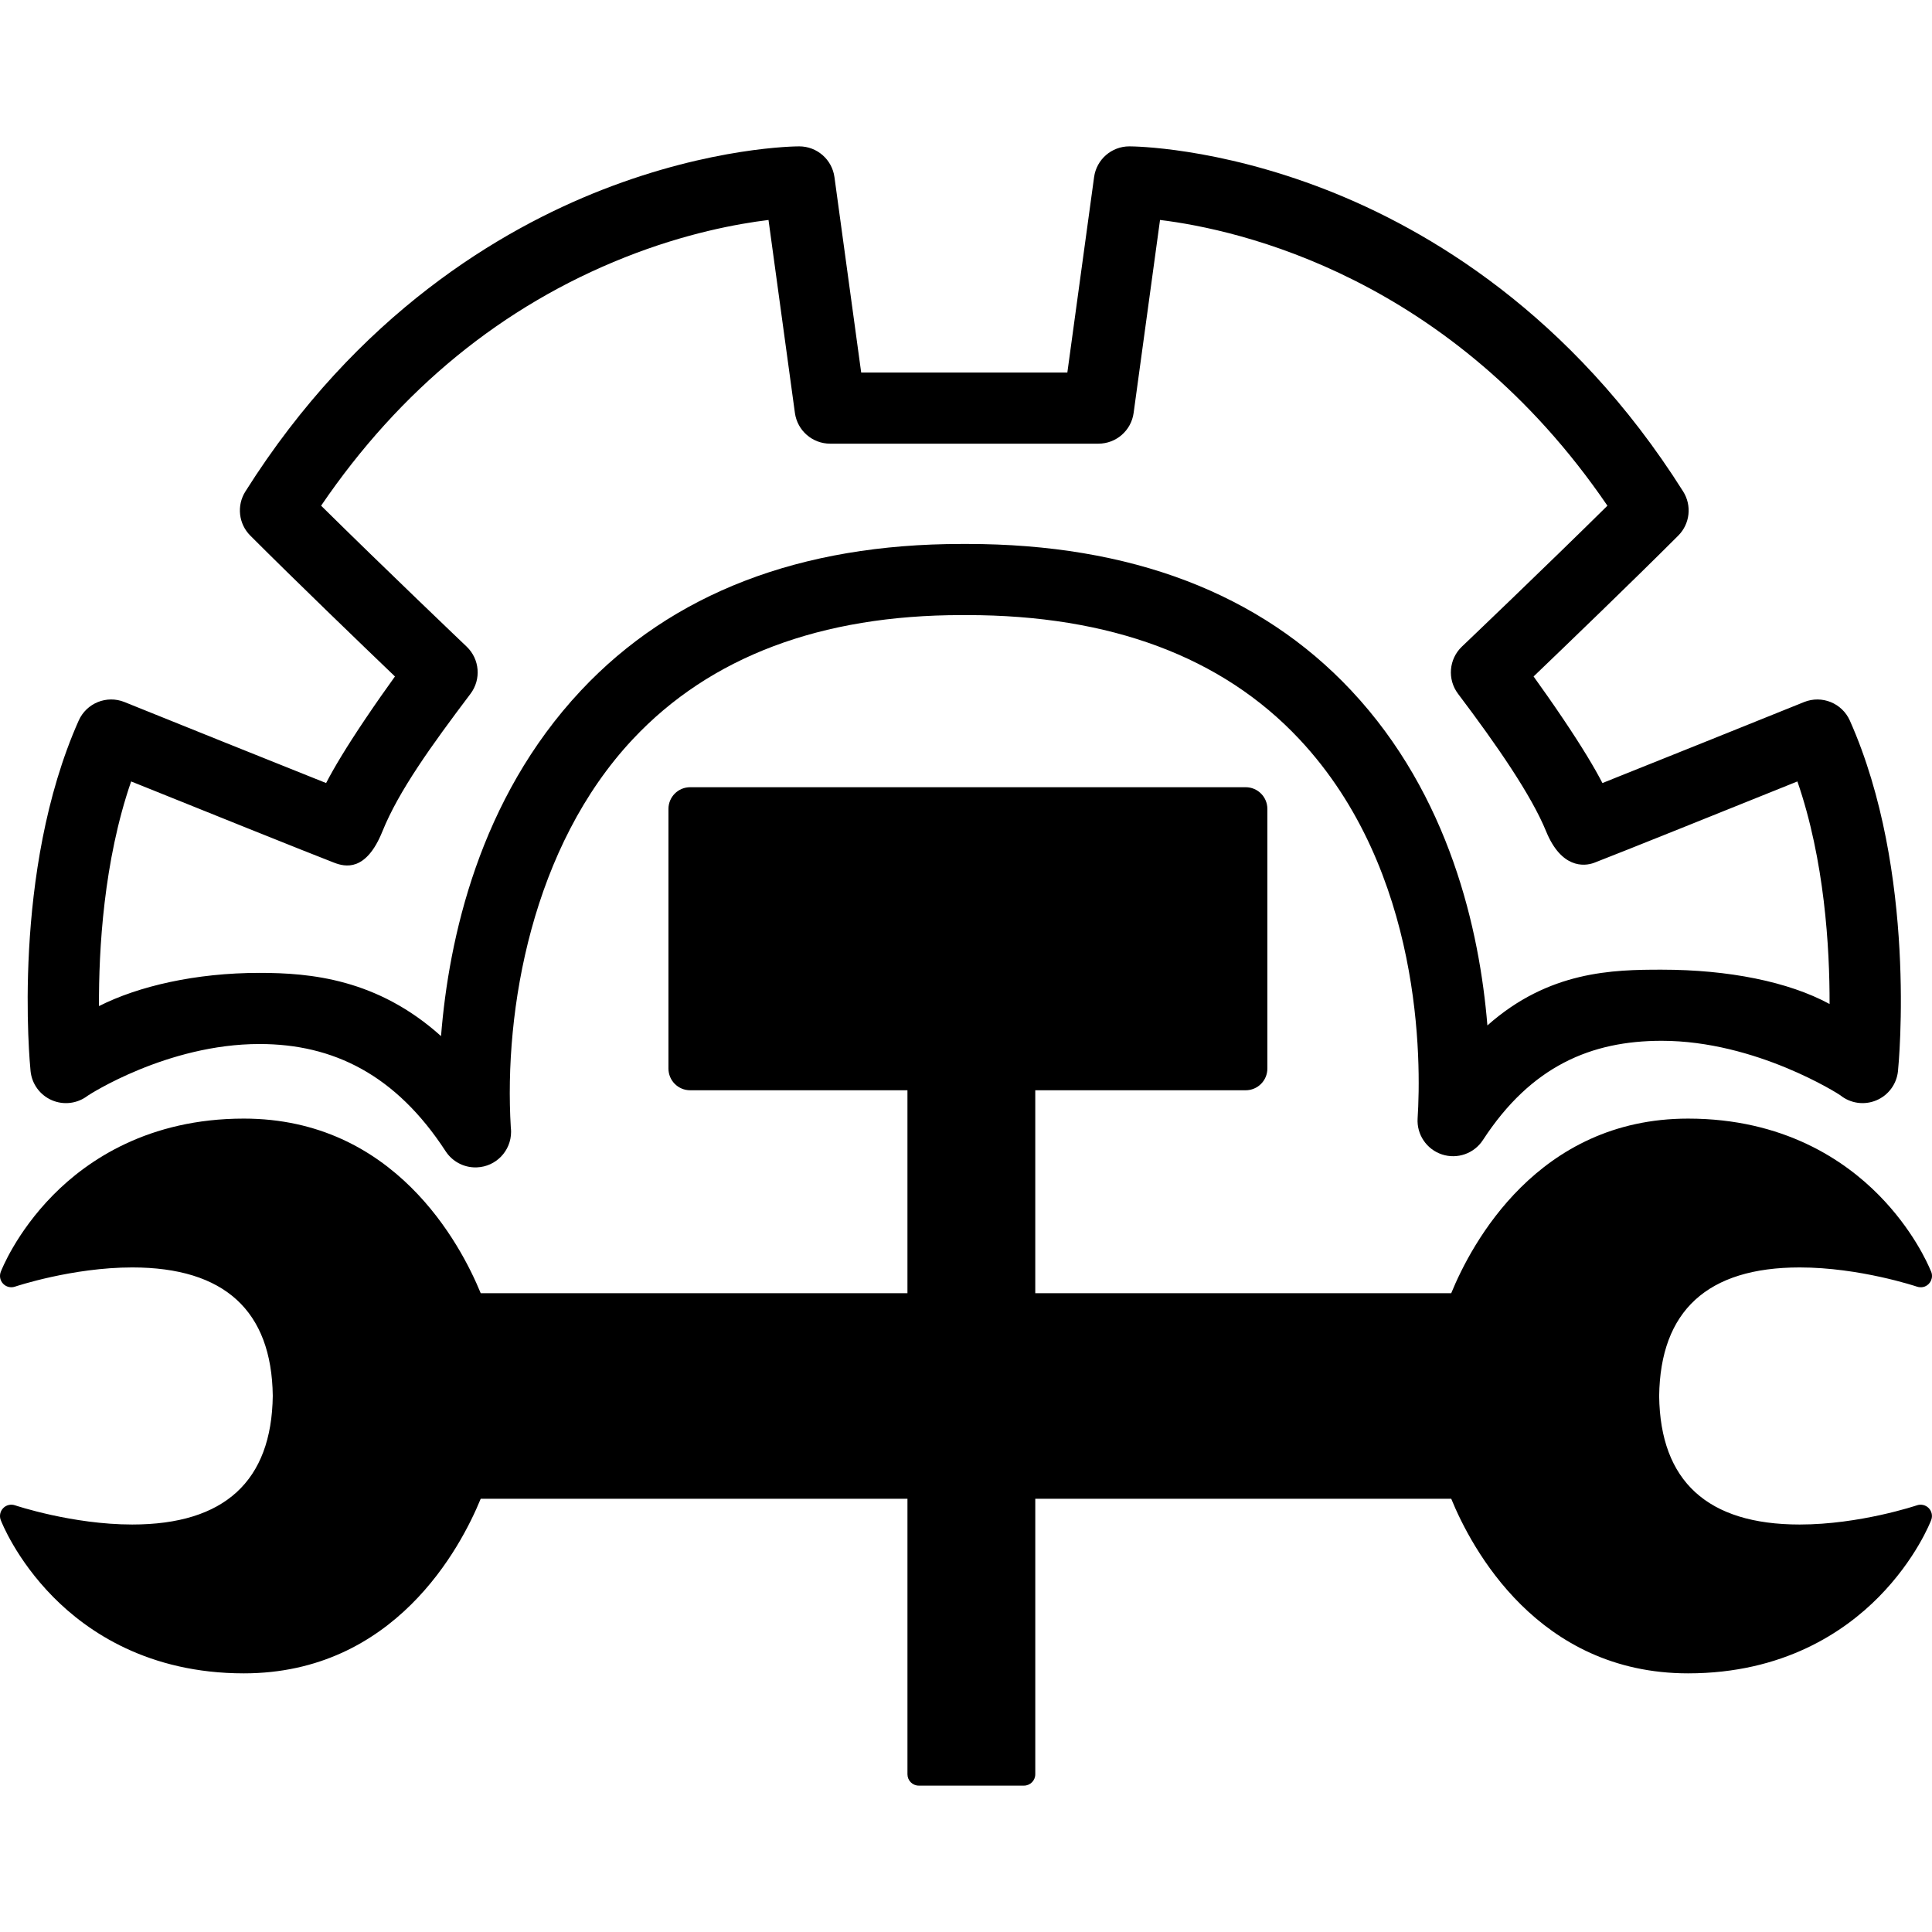
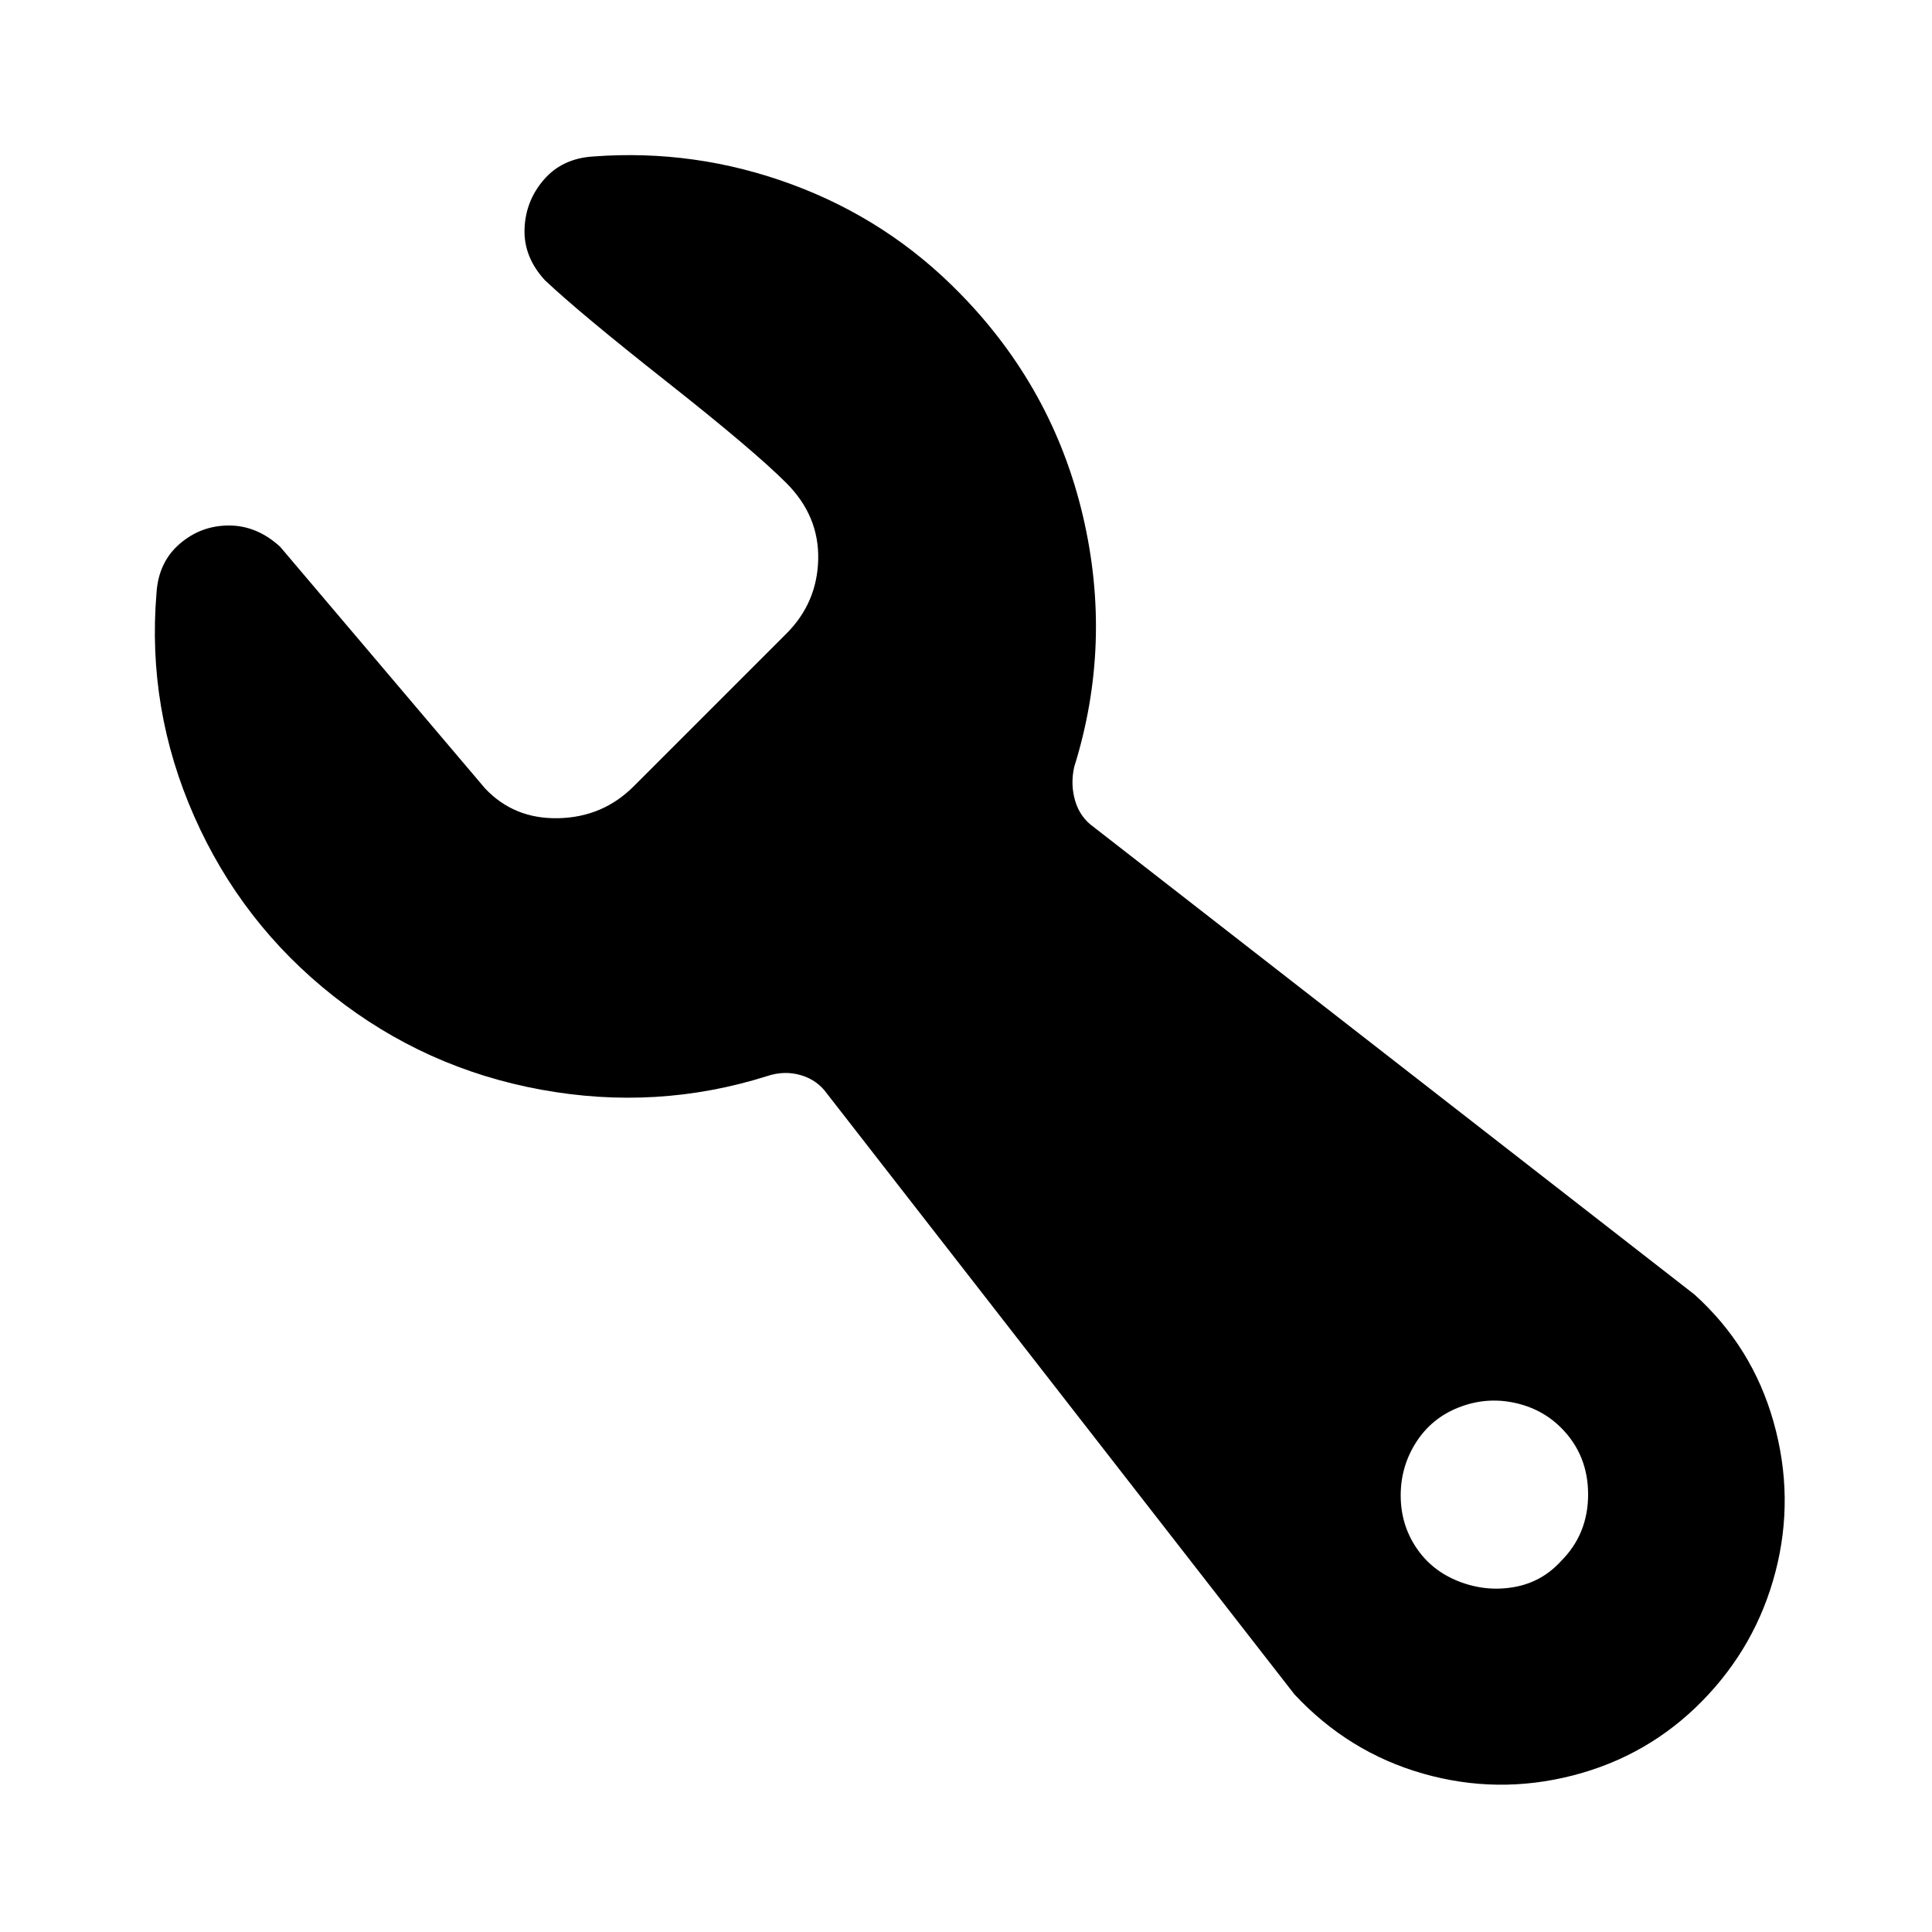
- <svg xmlns="http://www.w3.org/2000/svg" fill="#000000" version="1.1" id="Capa_1" width="800px" height="800px" viewBox="0 0 500 500" xml:space="preserve">
-   <g>
-     <g>
-       <path d="M496.111,389.569c-0.146,0.051-14.798,4.975-30.353,4.975c-23.851,0-36.087-11.206-36.369-33.229    c0.281-22.099,12.52-33.304,36.371-33.304c15.515,0,30.205,4.923,30.352,4.974c0.297,0.102,0.604,0.151,0.908,0.154    c1.637,0.064,2.979-1.293,2.979-2.928c0-0.493-0.122-0.96-0.338-1.368c-0.745-1.815-4.662-10.681-13.448-19.583    c-8.898-9.016-24.682-19.766-49.338-19.766c-38.926,0-56.072,32.426-61.301,45.187H267.926v-52.522h54.456    c3.101,0,5.612-2.514,5.612-5.612v-67.204c0-3.1-2.513-5.612-5.612-5.612H178.607c-3.1,0-5.612,2.513-5.612,5.612v67.204    c0,3.101,2.513,5.612,5.612,5.612h56.241v52.521H124.409c-5.23-12.76-22.379-45.188-61.304-45.188    c-24.655,0-40.438,10.75-49.337,19.767c-9.644,9.774-13.42,19.499-13.576,19.909c-0.404,1.061-0.159,2.259,0.628,3.074    c0.787,0.817,1.976,1.106,3.051,0.742c0.146-0.049,14.838-4.974,30.351-4.974c23.853,0,36.09,11.205,36.372,33.228    c-0.282,22.098-12.518,33.304-36.37,33.305c-15.516,0.001-30.207-4.926-30.353-4.975c-1.073-0.362-2.264-0.076-3.051,0.742    c-0.788,0.817-1.032,2.016-0.628,3.075c0.156,0.408,3.932,10.135,13.577,19.909c8.899,9.019,24.682,19.768,49.337,19.768    c38.931,0,56.076-32.428,61.304-45.188h110.439v71.313c0,1.617,1.311,2.93,2.929,2.93h27.22c1.618,0,2.93-1.312,2.93-2.93v-71.313    h107.647c5.227,12.761,22.373,45.188,61.303,45.188c24.656,0,40.439-10.749,49.338-19.768    c9.646-9.774,13.421-19.501,13.577-19.909c0.404-1.06,0.16-2.259-0.628-3.075C498.375,389.493,497.187,389.202,496.111,389.569z" />
-       <path d="M13.419,284.733c3.064,1.324,6.604,0.885,9.253-1.146c0.202-0.156,20.529-13.396,44.494-13.396    c19.049,0,35.253,7.918,48.163,27.748c1.733,2.664,4.665,4.186,7.716,4.186c0.13,0,0.26-0.003,0.391-0.01    c4.91-0.197,8.83-4.238,8.83-9.197c0-0.387-0.024-0.766-0.07-1.139c-1.833-30.457,5.501-72.672,31.594-100.493    c19.979-21.301,48.611-32.101,85.103-32.101l0.656,0.001l0.689-0.002c37.103,0,66.043,10.801,86.022,32.101    c32.056,34.176,31.538,83.763,30.617,98.148c-0.267,4.176,2.315,8.006,6.286,9.325c3.973,1.319,8.332-0.208,10.615-3.714    c12.479-19.169,28.043-25.686,46.261-25.686c24.464,0,45.992,13.905,46.191,14.067c2.626,2.134,6.213,2.655,9.337,1.354    c3.125-1.297,5.286-4.207,5.627-7.572c0.211-2.086,4.975-51.557-12.454-90.719c-2.014-4.526-7.252-6.647-11.85-4.795l-2.958,1.191    c-10.759,4.333-35.367,14.248-49.224,19.768c-2.064-3.989-5.228-9.267-10.059-16.453c-2.778-4.131-5.534-8.038-7.759-11.128    c8.741-8.38,25.46-24.478,37.435-36.45c3.041-3.041,3.571-7.781,1.279-11.419c-29.025-46.04-66.22-67.86-92.312-78.061    c-28.475-11.132-50.116-11.261-51.023-11.261c-4.603,0-8.496,3.397-9.12,7.958l-6.92,50.572h-53.355l-6.919-50.574    c-0.624-4.56-4.518-7.957-9.12-7.957c-0.907,0-22.549,0.127-51.024,11.259c-26.091,10.201-63.285,32.023-92.309,78.062    c-2.293,3.638-1.762,8.377,1.278,11.417c11.974,11.974,28.692,28.073,37.435,36.453c-2.226,3.09-4.983,6.997-7.759,11.128    c-4.832,7.186-7.994,12.464-10.059,16.453c-14.345-5.714-40.211-16.138-50.16-20.147l-2.02-0.814    c-4.598-1.852-9.836,0.268-11.851,4.796c-17.43,39.163-12.667,88.634-12.455,90.72C8.248,280.53,10.356,283.411,13.419,284.733z     M33.939,202.236c16.224,6.536,45.954,18.499,52.528,21.027c2.83,1.089,8.254,2.413,12.496-8.09    c4.242-10.503,12.662-22.184,22.8-35.621c2.816-3.732,2.387-8.983-0.997-12.208c-0.234-0.225-21.298-20.302-37.664-36.472    c20.475-30.076,46.901-51.687,78.644-64.282c15.681-6.222,29.116-8.686,37.144-9.661l6.832,49.937    c0.625,4.559,4.519,7.956,9.121,7.956h69.418c4.602,0,8.496-3.397,9.121-7.956l6.832-49.94    C320.518,59.402,375.53,71.542,416,130.877c-16.365,16.165-37.427,36.242-37.662,36.467c-3.385,3.225-3.812,8.476-0.997,12.208    c10.139,13.434,18.956,26.224,22.801,35.621c3.844,9.397,9.663,9.181,12.496,8.09c6.586-2.531,36.181-14.441,52.528-21.026    c7.031,20.343,8.364,42.976,8.328,57.597c-10.624-5.773-26.192-8.883-43.455-8.883c-12.574,0-29.205,0.297-45.102,14.432    c-2.008-24.508-9.744-59.5-35.249-86.691c-23.599-25.16-57.059-37.917-99.451-37.917l-0.692,0.002h-0.652    c-41.782,0-74.933,12.756-98.531,37.915c-26.355,28.1-34.228,64.293-36.223,89.452c-16.498-14.838-33.863-16.364-46.972-16.364    c-16.518,0-31.35,3.433-41.552,8.598C25.543,245.778,26.821,222.834,33.939,202.236z" />
-     </g>
-   </g>
+ <svg xmlns="http://www.w3.org/2000/svg" fill="#000000" width="800px" height="800px" viewBox="0 0 1000 1000">
+   <path d="M556 397q20-64 4.5-130T497 152q-37-38-87-56.5T307 81q-16 1-25.5 12t-10 25.5T282 145q18 17 63 52.5t62 52.5 16.5 39.5T407 328l-79 79q-16 16-39 16.5T251 408L145 283q-12-11-26.5-11T93 281.5 81 307q-5 60 19.5 115.5t72 93T280 564t117-7q9-3 17.5-.5T428 566l242 311q28 30 66.5 41t77.5 1 67-38.5 38-67-1-77.5-41-66L566 428q-7-5-9.5-13.5T556 397zm252 411q-10 11-24.5 13.5t-28.5-3-22-17.5-8-27 8-27.5 22-18 28.5-2.5 24.5 13q14 14 14 34.5T808 808z" />
</svg>
